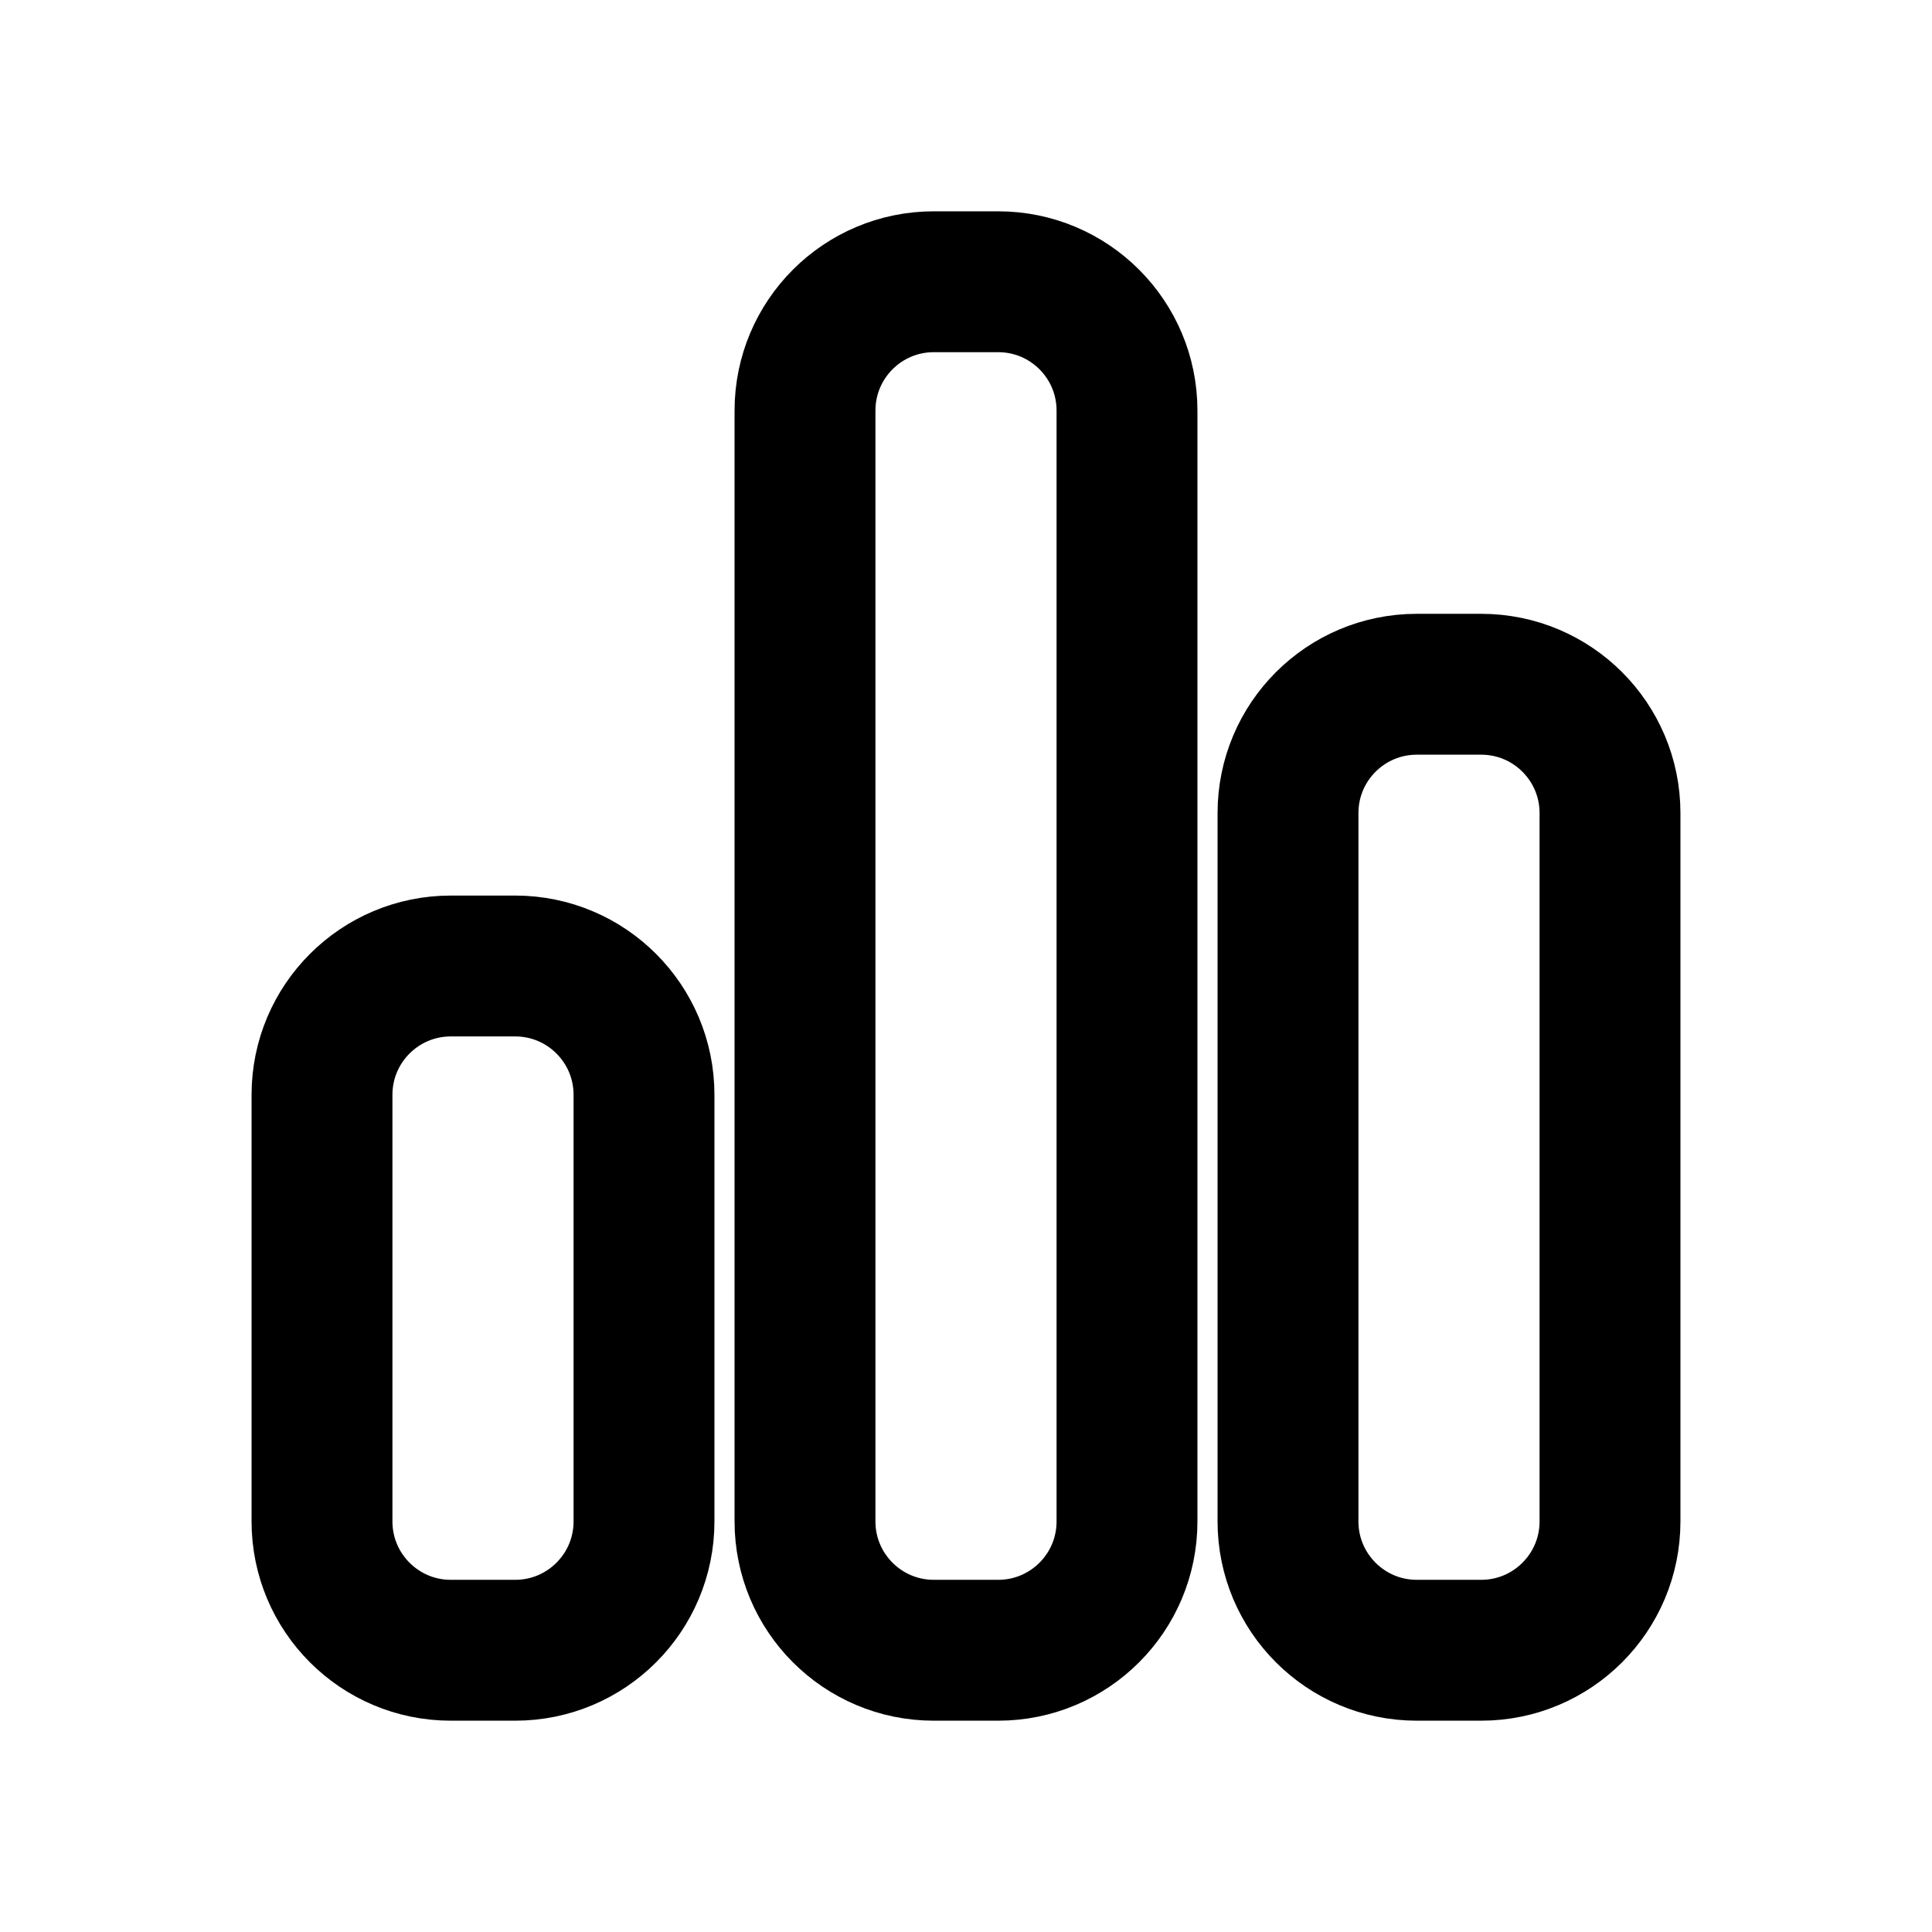
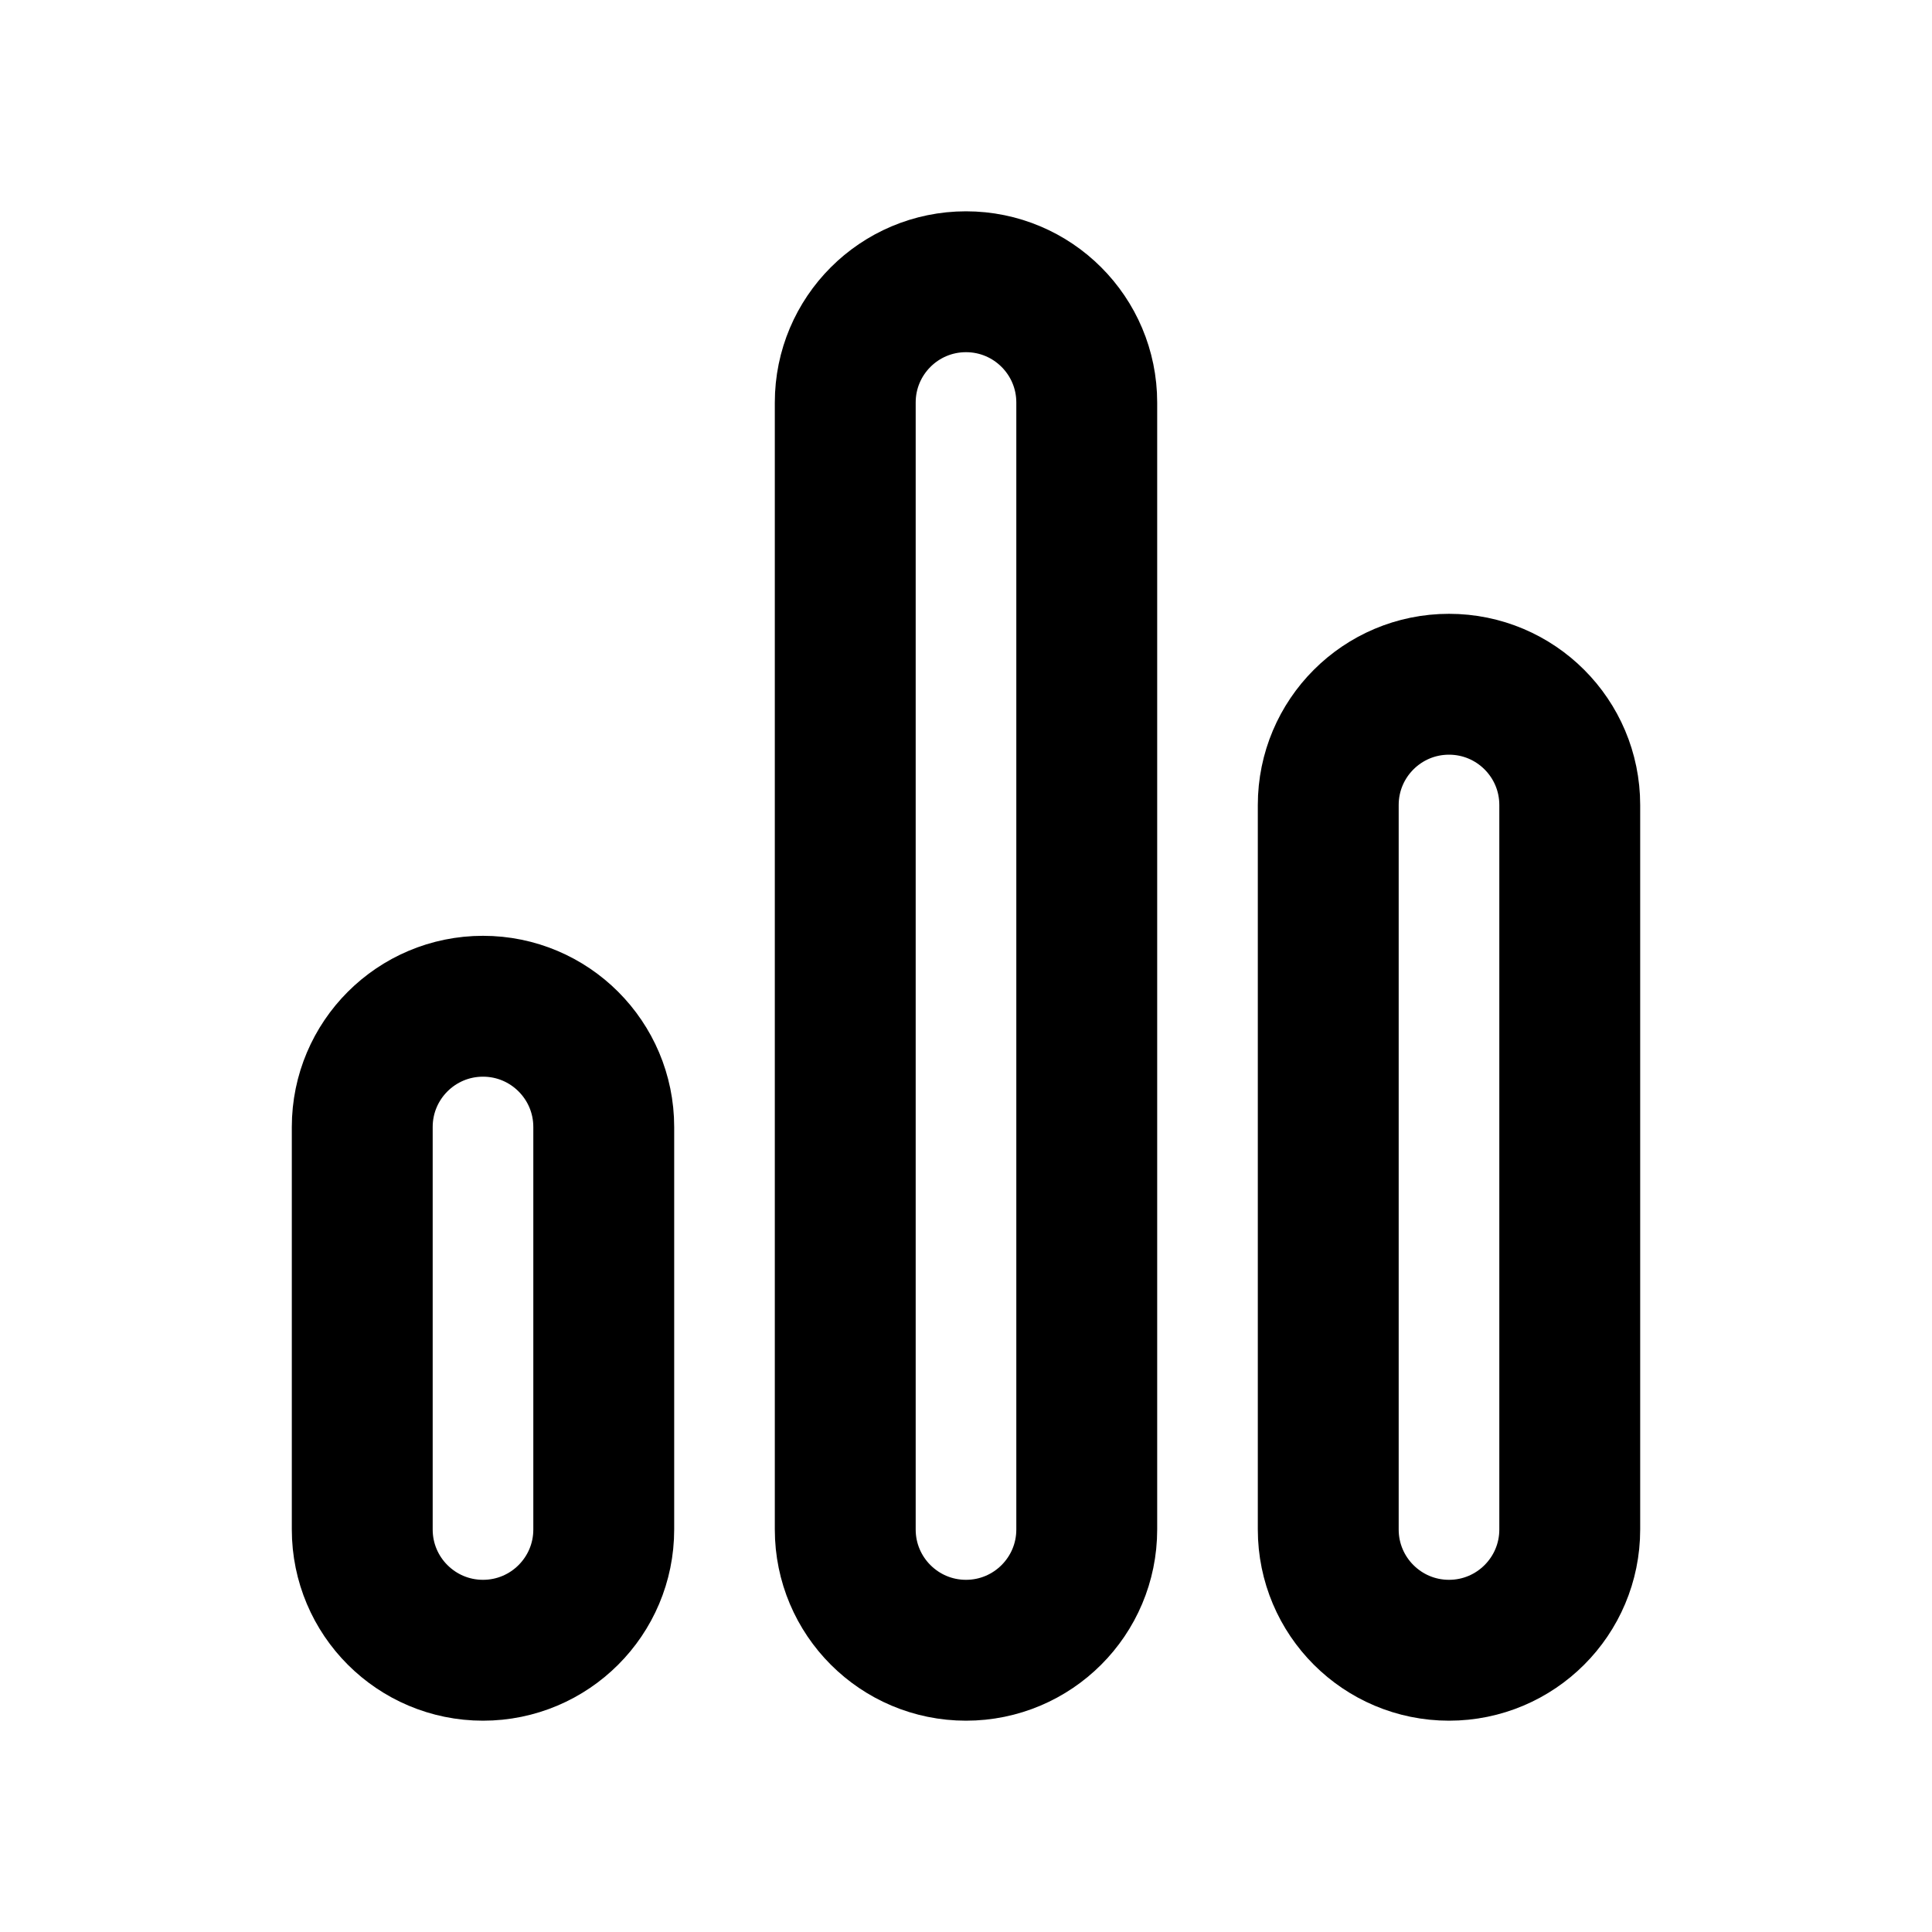
<svg xmlns="http://www.w3.org/2000/svg" viewBox="0 0 24 24">
-   <rect x="4" y="12" width="4" height="8.5" rx="1.6" fill="none" stroke="currentColor" stroke-width="1.75" stroke-linecap="round" stroke-linejoin="round" />
-   <rect x="10" y="3.5" width="4" height="17" rx="1.6" fill="none" stroke="currentColor" stroke-width="1.75" stroke-linecap="round" stroke-linejoin="round" />
-   <rect x="16" y="8.5" width="4" height="12" rx="1.6" fill="none" stroke="currentColor" stroke-width="1.75" stroke-linecap="round" stroke-linejoin="round" />
+   <rect x="4.5" y="12.5" width="3" height="8" rx="1.5" fill="none" stroke="currentColor" stroke-width="1.75" stroke-linecap="round" stroke-linejoin="round" />
+   <rect x="10.5" y="3.5" width="3" height="17" rx="1.5" fill="none" stroke="currentColor" stroke-width="1.75" stroke-linecap="round" stroke-linejoin="round" />
+   <rect x="16.5" y="8.5" width="3" height="12" rx="1.5" fill="none" stroke="currentColor" stroke-width="1.75" stroke-linecap="round" stroke-linejoin="round" />
</svg>
